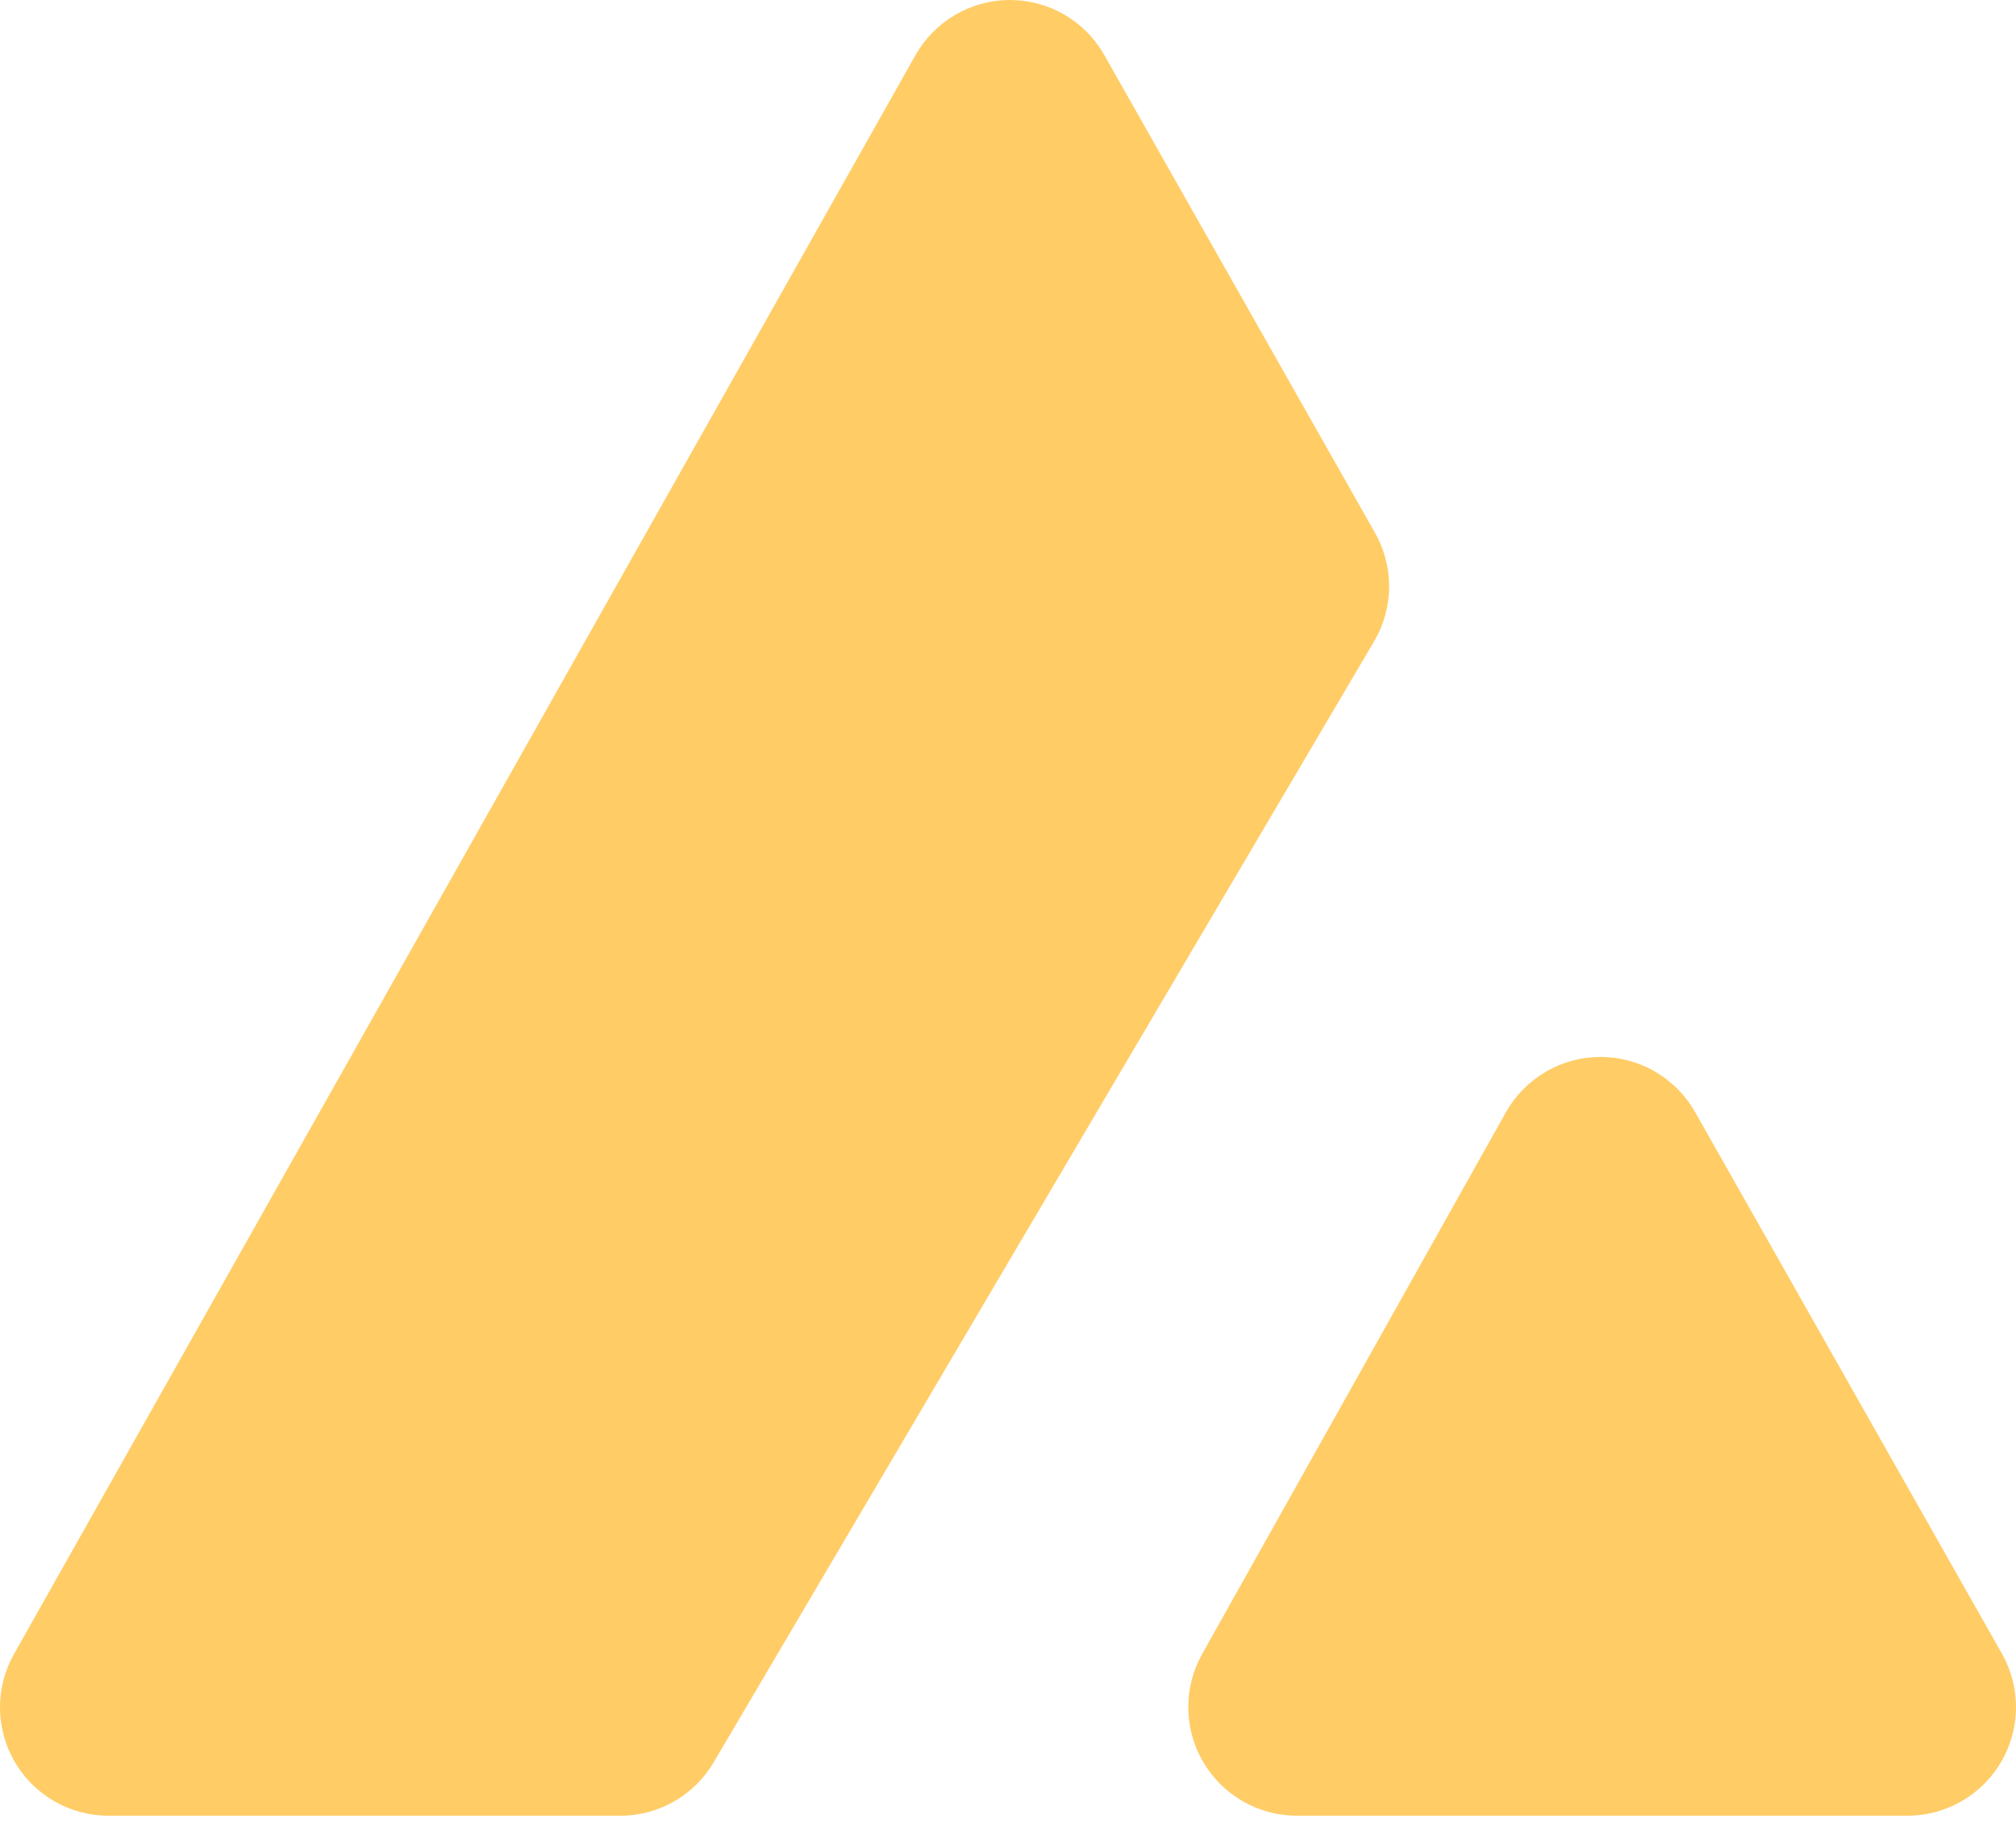
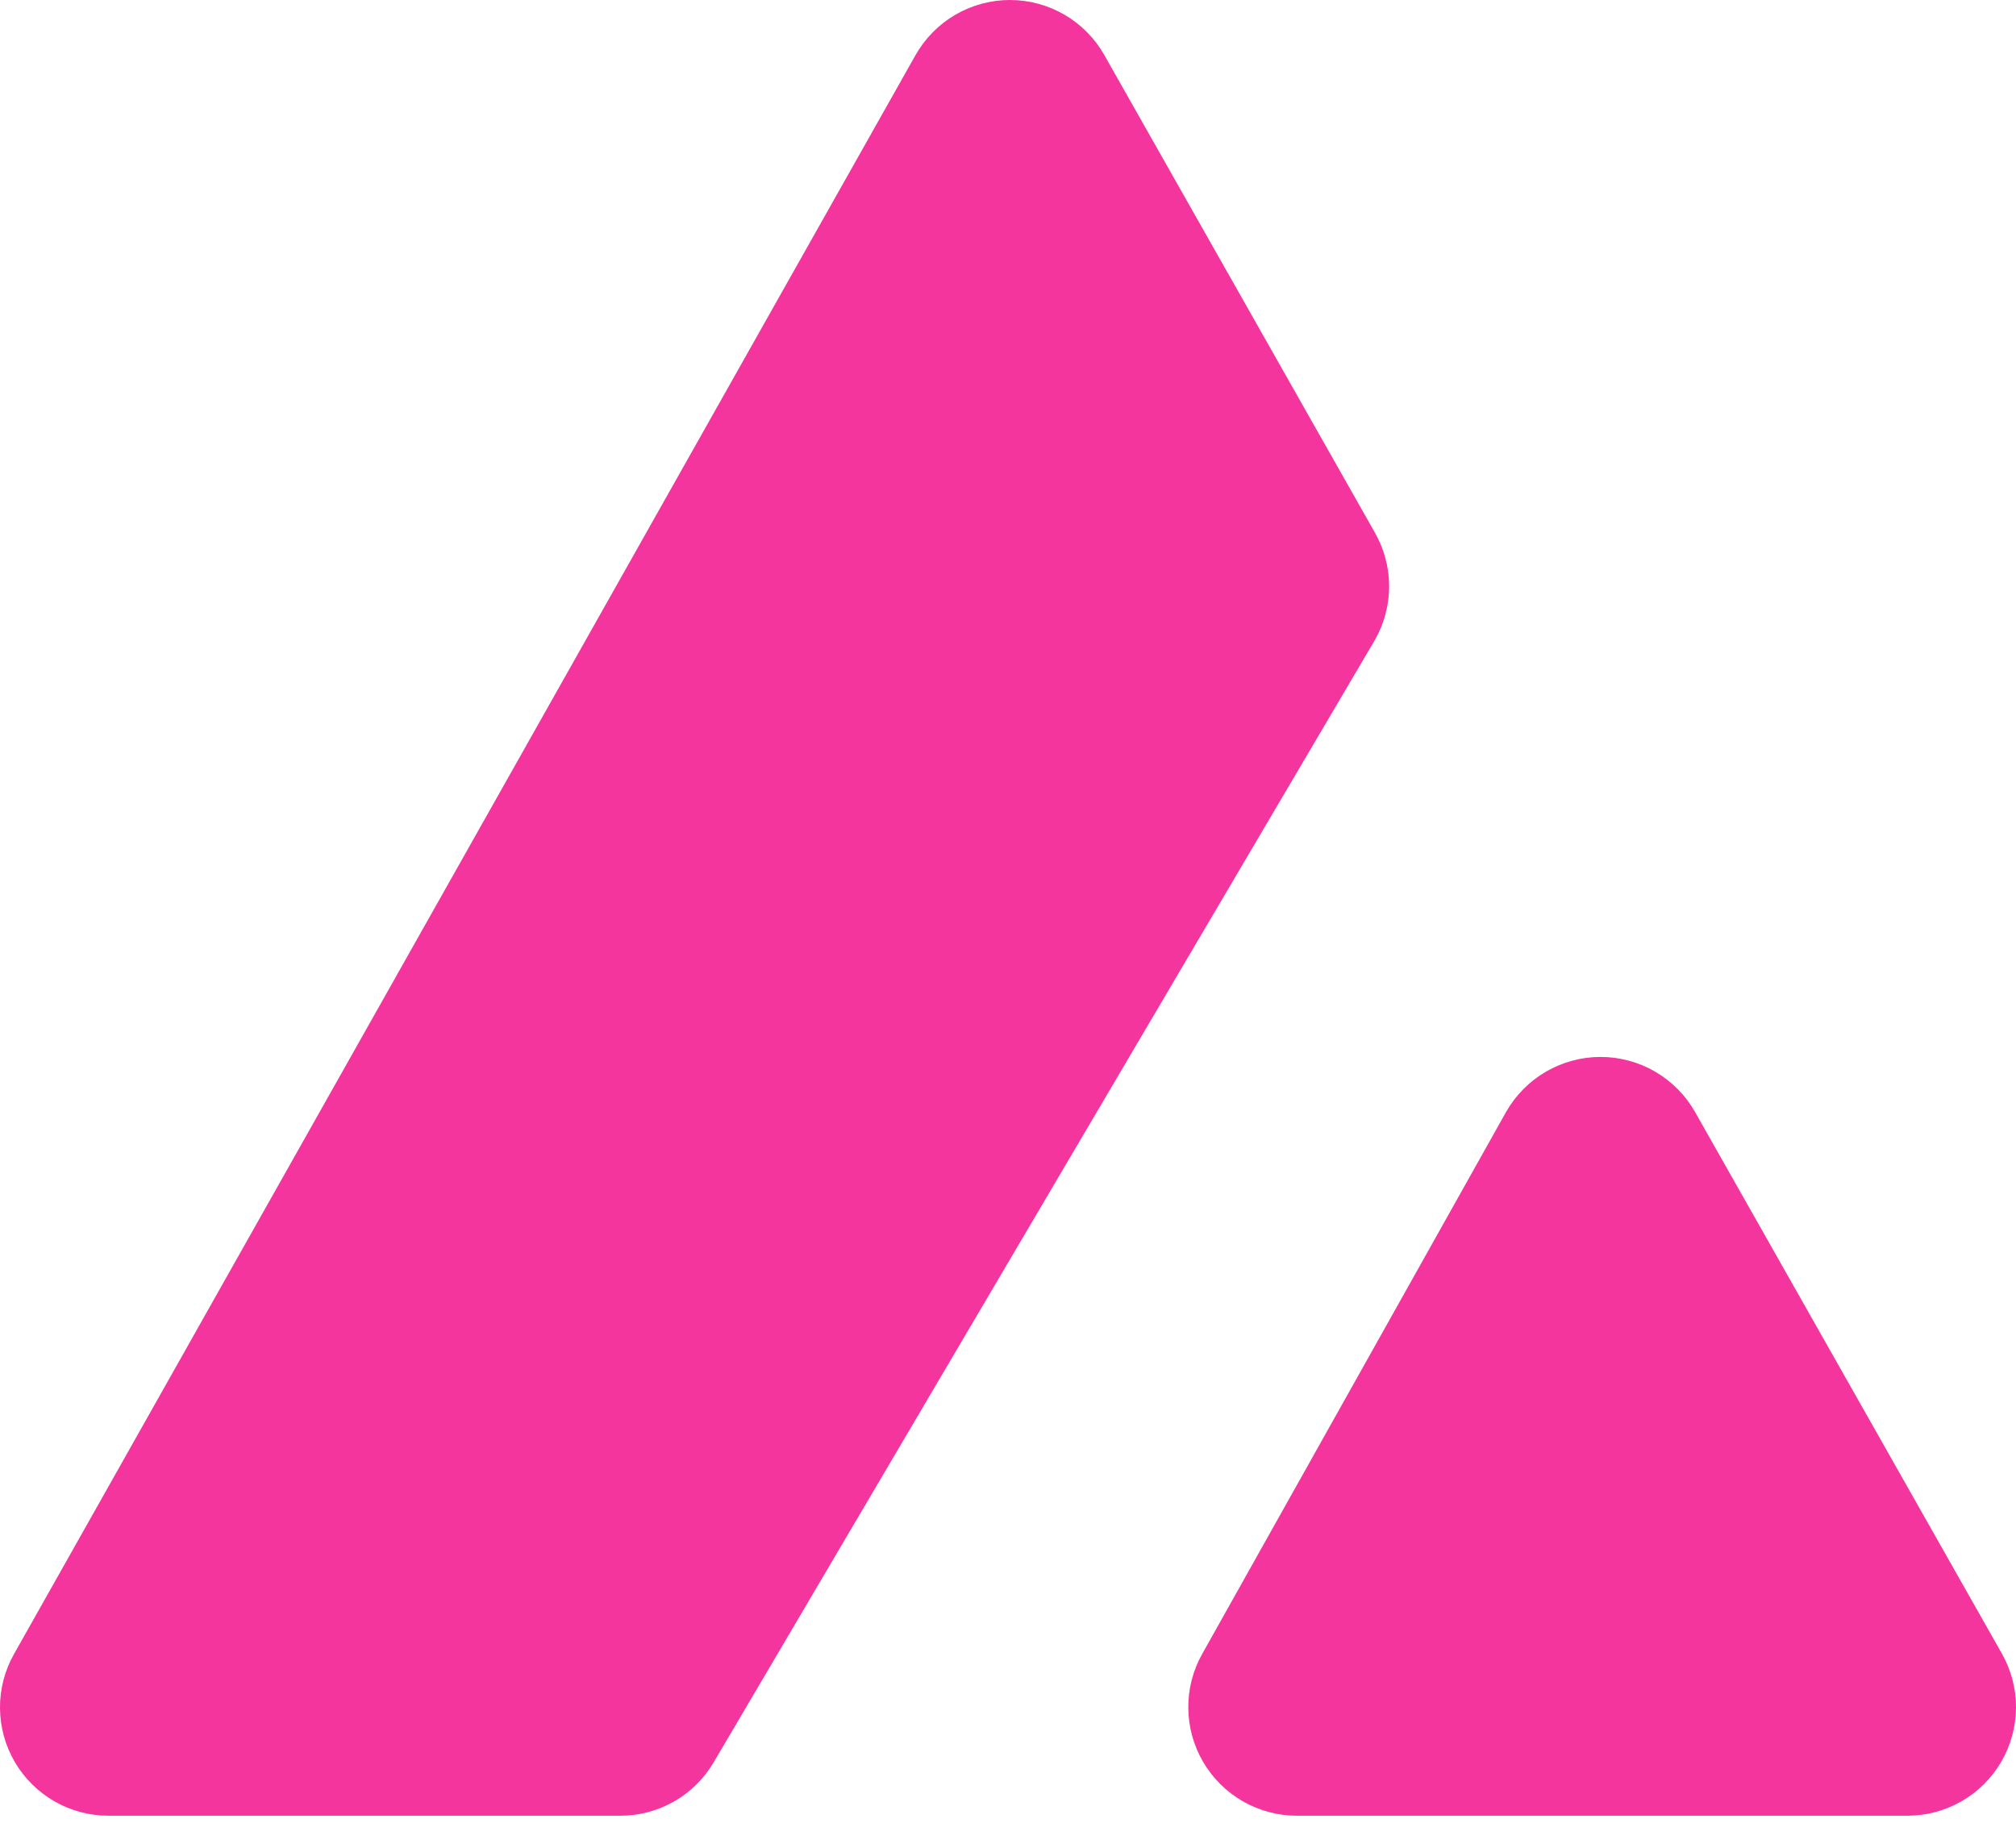
<svg xmlns="http://www.w3.org/2000/svg" width="60" height="55" viewBox="0 0 60 55" fill="none">
-   <path d="M18.446 54.047H3.227C2.664 54.047 2.11 53.9 1.621 53.62C1.133 53.339 0.726 52.936 0.441 52.449C0.157 51.963 0.005 51.411 0 50.847C-0.005 50.284 0.138 49.729 0.415 49.238L27.248 1.64C27.53 1.142 27.938 0.728 28.431 0.44C28.925 0.152 29.486 0 30.058 0C30.629 0 31.191 0.152 31.684 0.44C32.178 0.728 32.586 1.142 32.867 1.64L40.909 15.836C41.193 16.327 41.343 16.885 41.343 17.452C41.343 18.02 41.193 18.577 40.909 19.068L21.24 52.458C20.954 52.945 20.546 53.347 20.055 53.626C19.565 53.905 19.01 54.05 18.446 54.047Z" fill="#FFCC66" />
-   <path d="M35.783 49.226L44.823 33.1C45.105 32.603 45.514 32.189 46.008 31.901C46.502 31.613 47.064 31.461 47.636 31.461C48.207 31.461 48.769 31.613 49.263 31.901C49.757 32.189 50.166 32.603 50.448 33.1L59.579 49.22C59.858 49.711 60.003 50.267 60 50.832C59.997 51.397 59.846 51.951 59.562 52.439C59.278 52.928 58.871 53.333 58.382 53.615C57.892 53.897 57.338 54.046 56.773 54.047H38.602C38.037 54.048 37.481 53.9 36.991 53.619C36.501 53.339 36.093 52.934 35.808 52.446C35.522 51.958 35.37 51.404 35.366 50.839C35.361 50.274 35.505 49.718 35.783 49.226Z" fill="#FFCC66" />
+   <path d="M18.446 54.047H3.227C2.664 54.047 2.11 53.9 1.621 53.62C1.133 53.339 0.726 52.936 0.441 52.449C0.157 51.963 0.005 51.411 0 50.847C-0.005 50.284 0.138 49.729 0.415 49.238L27.248 1.64C27.53 1.142 27.938 0.728 28.431 0.44C28.925 0.152 29.486 0 30.058 0C30.629 0 31.191 0.152 31.684 0.44C32.178 0.728 32.586 1.142 32.867 1.64L40.909 15.836C41.193 16.327 41.343 16.885 41.343 17.452C41.343 18.02 41.193 18.577 40.909 19.068L21.24 52.458C20.954 52.945 20.546 53.347 20.055 53.626C19.565 53.905 19.01 54.05 18.446 54.047Z" fill="  #f3359d " />
+   <path d="M35.783 49.226L44.823 33.1C45.105 32.603 45.514 32.189 46.008 31.901C46.502 31.613 47.064 31.461 47.636 31.461C48.207 31.461 48.769 31.613 49.263 31.901C49.757 32.189 50.166 32.603 50.448 33.1L59.579 49.22C59.858 49.711 60.003 50.267 60 50.832C59.997 51.397 59.846 51.951 59.562 52.439C59.278 52.928 58.871 53.333 58.382 53.615C57.892 53.897 57.338 54.046 56.773 54.047H38.602C38.037 54.048 37.481 53.9 36.991 53.619C36.501 53.339 36.093 52.934 35.808 52.446C35.522 51.958 35.37 51.404 35.366 50.839C35.361 50.274 35.505 49.718 35.783 49.226Z" fill="  #f3359d " />
</svg>
